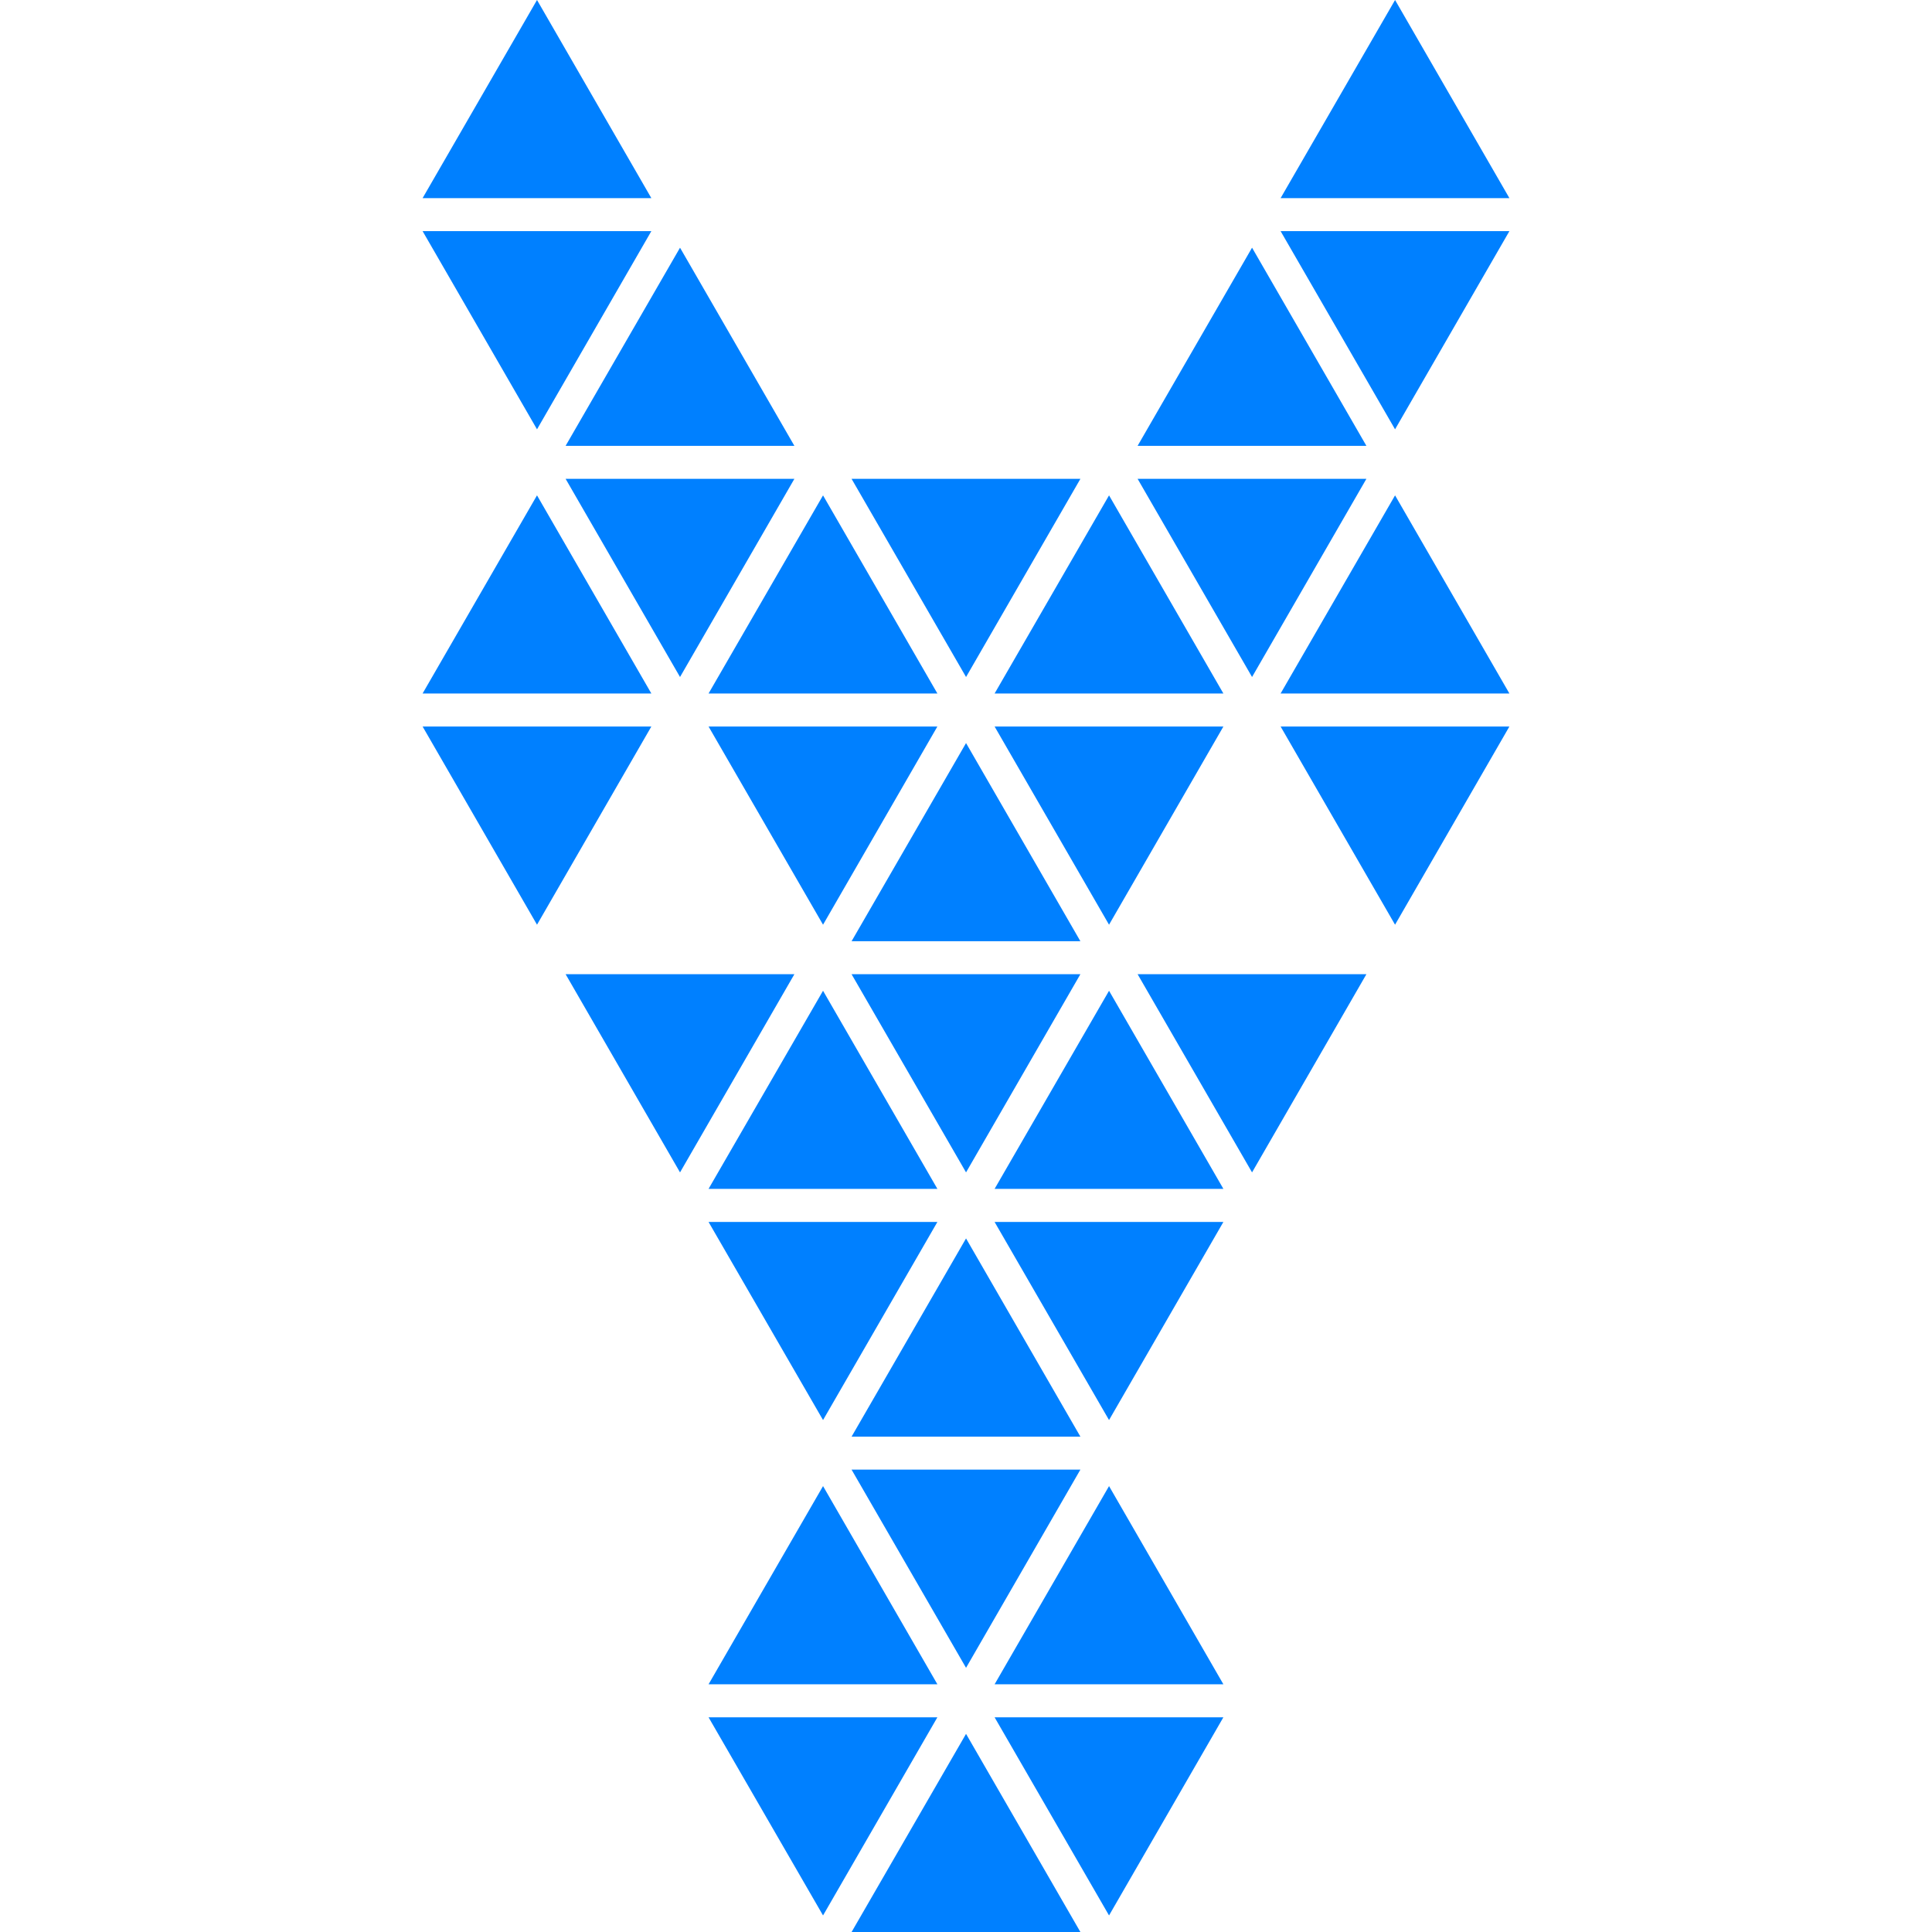
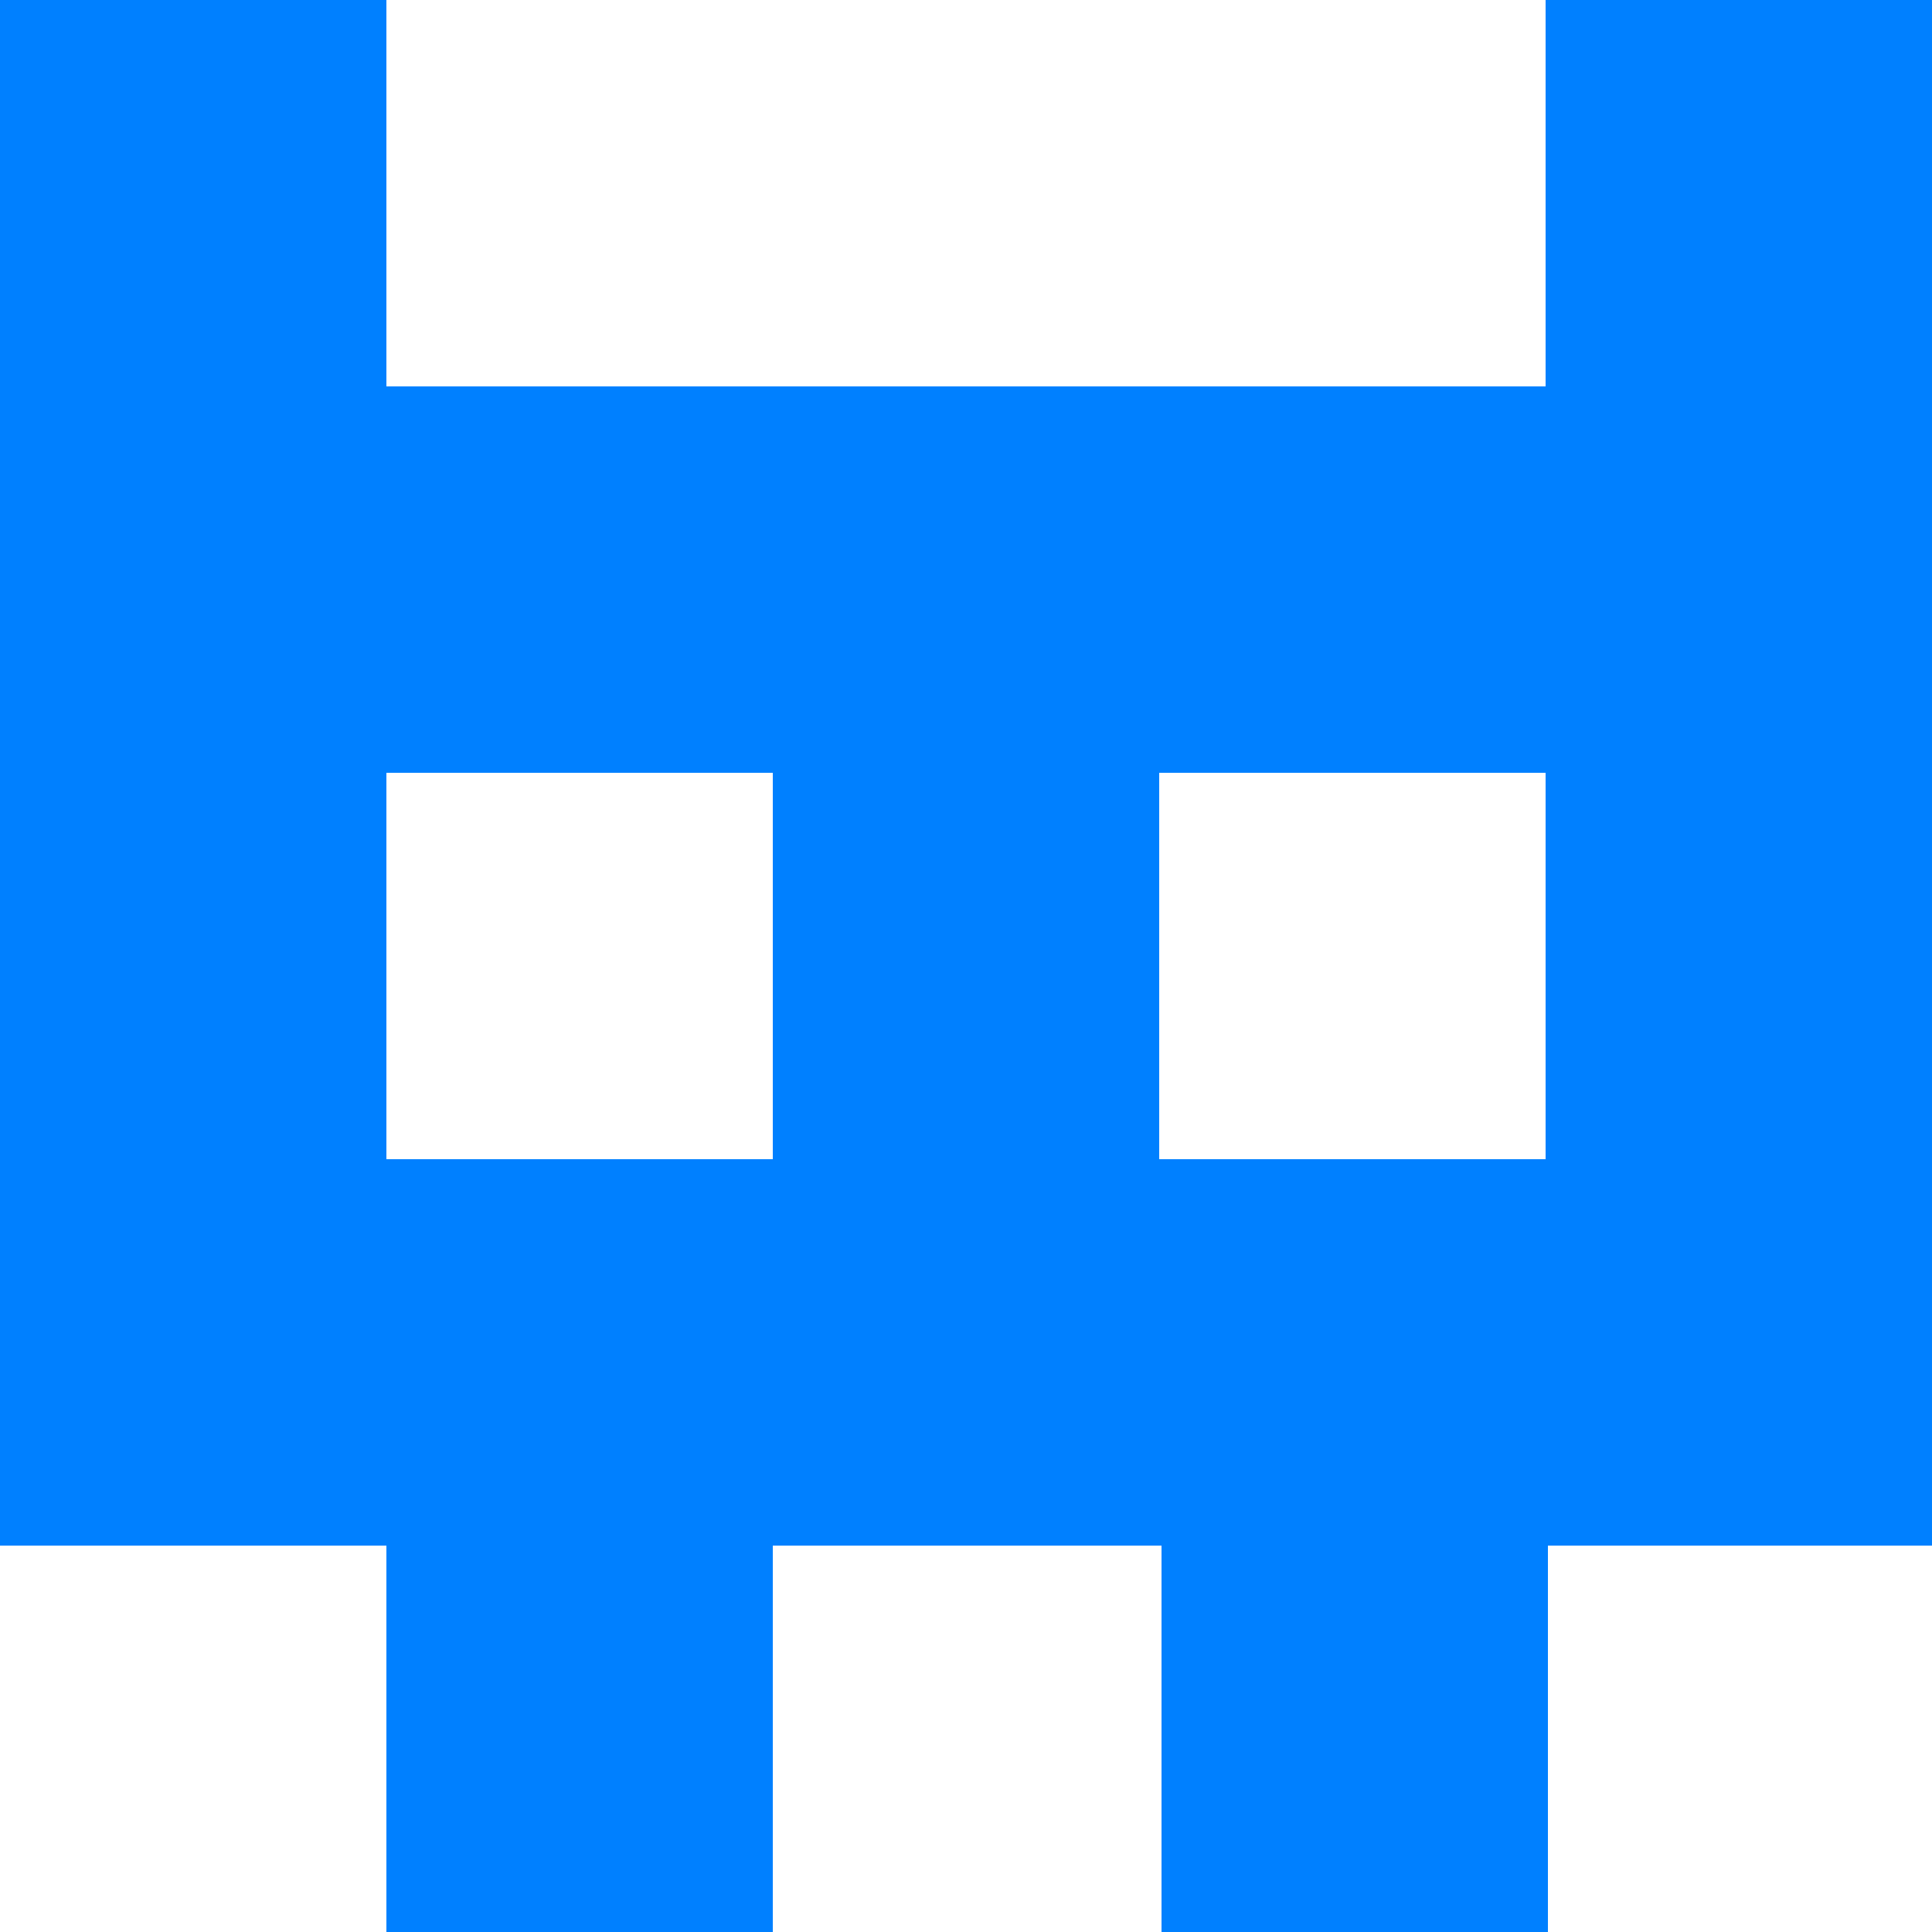
- <svg xmlns="http://www.w3.org/2000/svg" viewBox="0 0 192 192" fill-rule="evenodd" clip-rule="evenodd" stroke-linejoin="round" stroke-miterlimit="1.414">
-   <path d="M135.79 47.587h-22.736l11.373 19.692 11.364-19.693zM107.368 47.587h-22.74L96.005 67.28l11.364-19.693zM78.945 47.587H56.21L67.58 67.28l11.365-19.693zM53.367 49.228l-11.37 19.69H64.73L53.368 49.23zM81.793 49.228l-11.376 19.69h22.74L81.792 49.23zM110.216 49.228l-11.373 19.69h22.736l-11.364-19.69zM138.64 49.228l-11.375 19.69h22.738L138.64 49.23zM150.003 72.2h-22.738l11.374 19.697L150.002 72.2zM121.58 72.2H98.842l11.373 19.697L121.58 72.2zM93.156 72.2h-22.74l11.377 19.697L93.156 72.2zM64.73 72.2H41.998l11.37 19.697L64.73 72.2zM96.004 73.845L84.63 93.537h22.738L96.004 73.845zM53.367 0l-11.37 19.69H64.73L53.368 0zM138.64 0l-11.375 19.69h22.738L138.64 0zM150.003 22.97h-22.738l11.374 19.695 11.363-19.695zM64.73 22.97H41.998l11.37 19.695L64.73 22.97zM67.58 24.616l-11.37 19.69h22.735L67.58 24.616zM124.427 24.616l-11.373 19.69h22.737l-11.363-19.69zM135.79 96.815h-22.736l11.373 19.696 11.364-19.695zM107.368 96.815h-22.74l11.376 19.696 11.364-19.695zM78.945 96.815H56.21l11.37 19.696 11.365-19.695zM81.793 98.46l-11.376 19.687h22.74L81.792 98.46zM110.216 98.46l-11.373 19.687h22.736L110.215 98.46zM121.58 121.438H98.842l11.373 19.686 11.363-19.686zM93.156 121.438h-22.74l11.377 19.686 11.363-19.686zM96.004 123.073L84.63 142.77h22.738l-11.364-19.697zM107.368 146.05h-22.74l11.376 19.696 11.364-19.696zM81.793 147.686l-11.376 19.696h22.74l-11.364-19.696zM110.216 147.686l-11.373 19.696h22.736l-11.364-19.696zM121.58 170.663H98.842l11.373 19.692 11.363-19.692zM93.156 170.663h-22.74l11.377 19.692 11.363-19.692zM96.004 172.31L84.63 192h22.738l-11.364-19.69z" fill="#0080ff" fill-rule="nonzero" />
+ <svg xmlns="http://www.w3.org/2000/svg" id="Layer_1" data-name="Layer 1" viewBox="0 0 100 100">
+   <defs>
+     <style>.cls-1{fill:none;}.cls-2{fill:#0080ff;}</style>
+   </defs>
+   <path class="cls-1" d="M20 40h20v20H20zM60 40h20v20H60z" />
+   <path class="cls-2" d="M80 0v20H20V0H0v80h20v20h20V80h20.12v20h20V80H100V0zM20 60V40h20v20zm60 0H60V40h20z" />
</svg>
